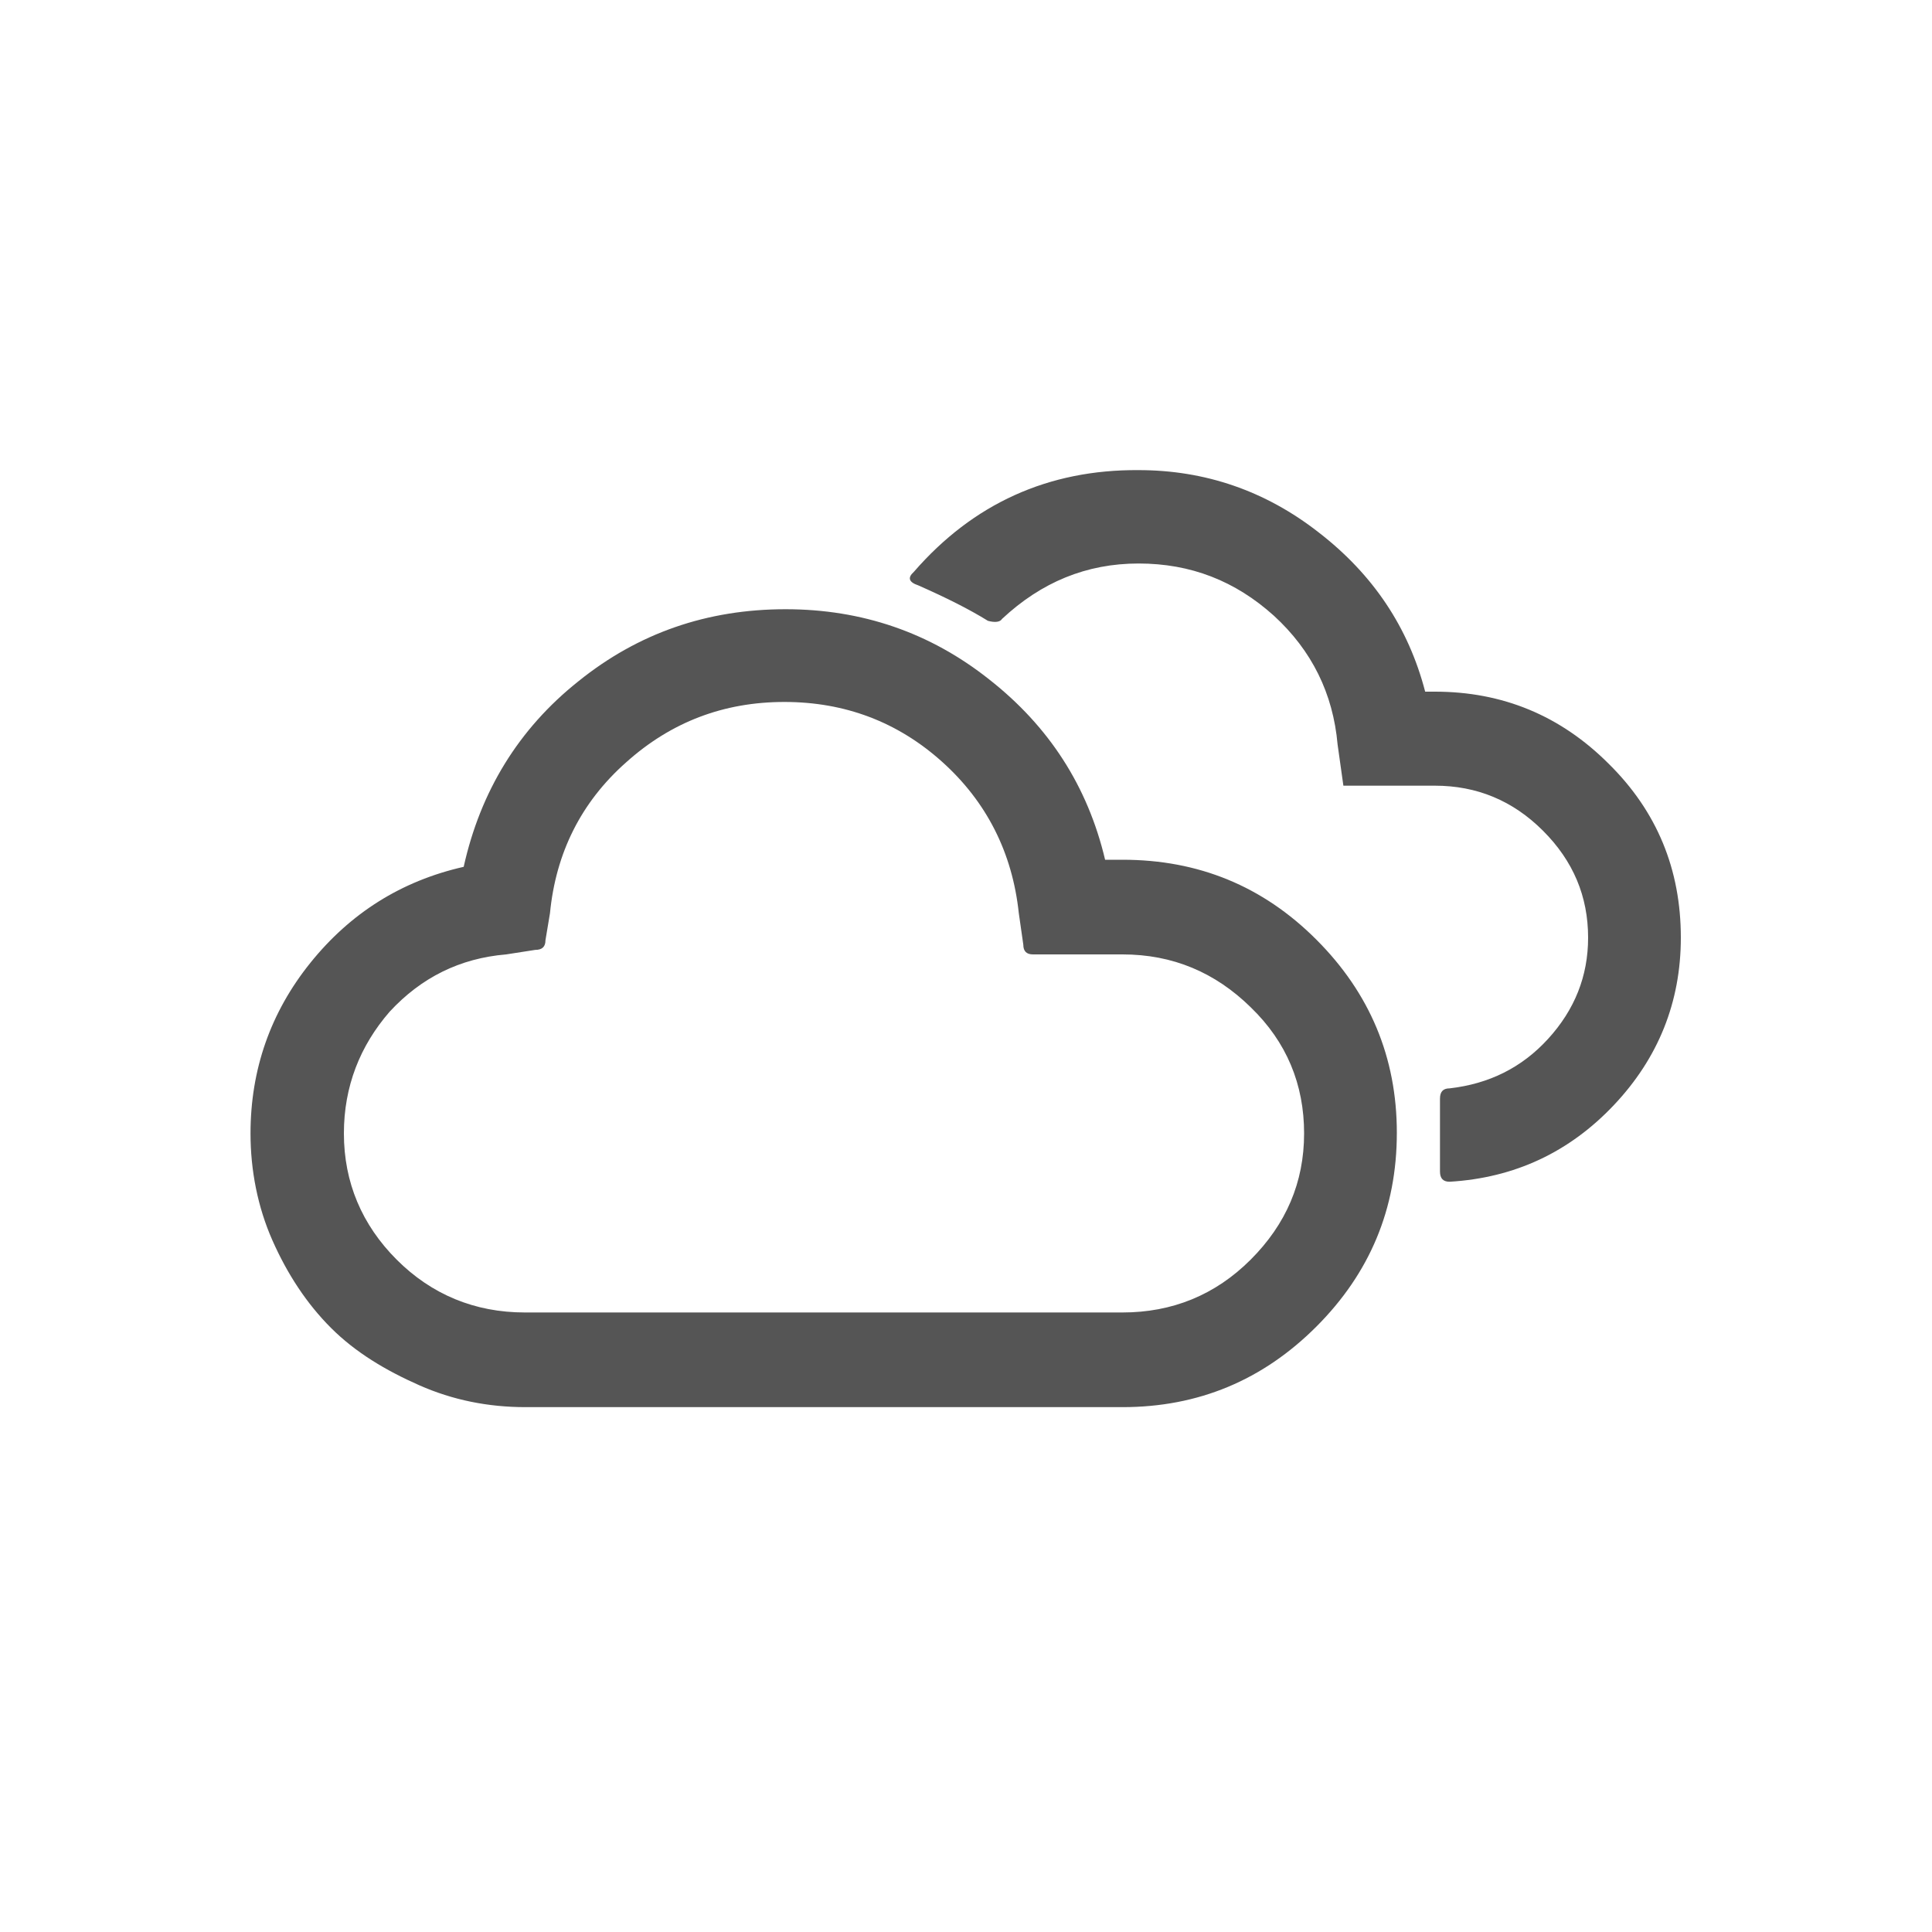
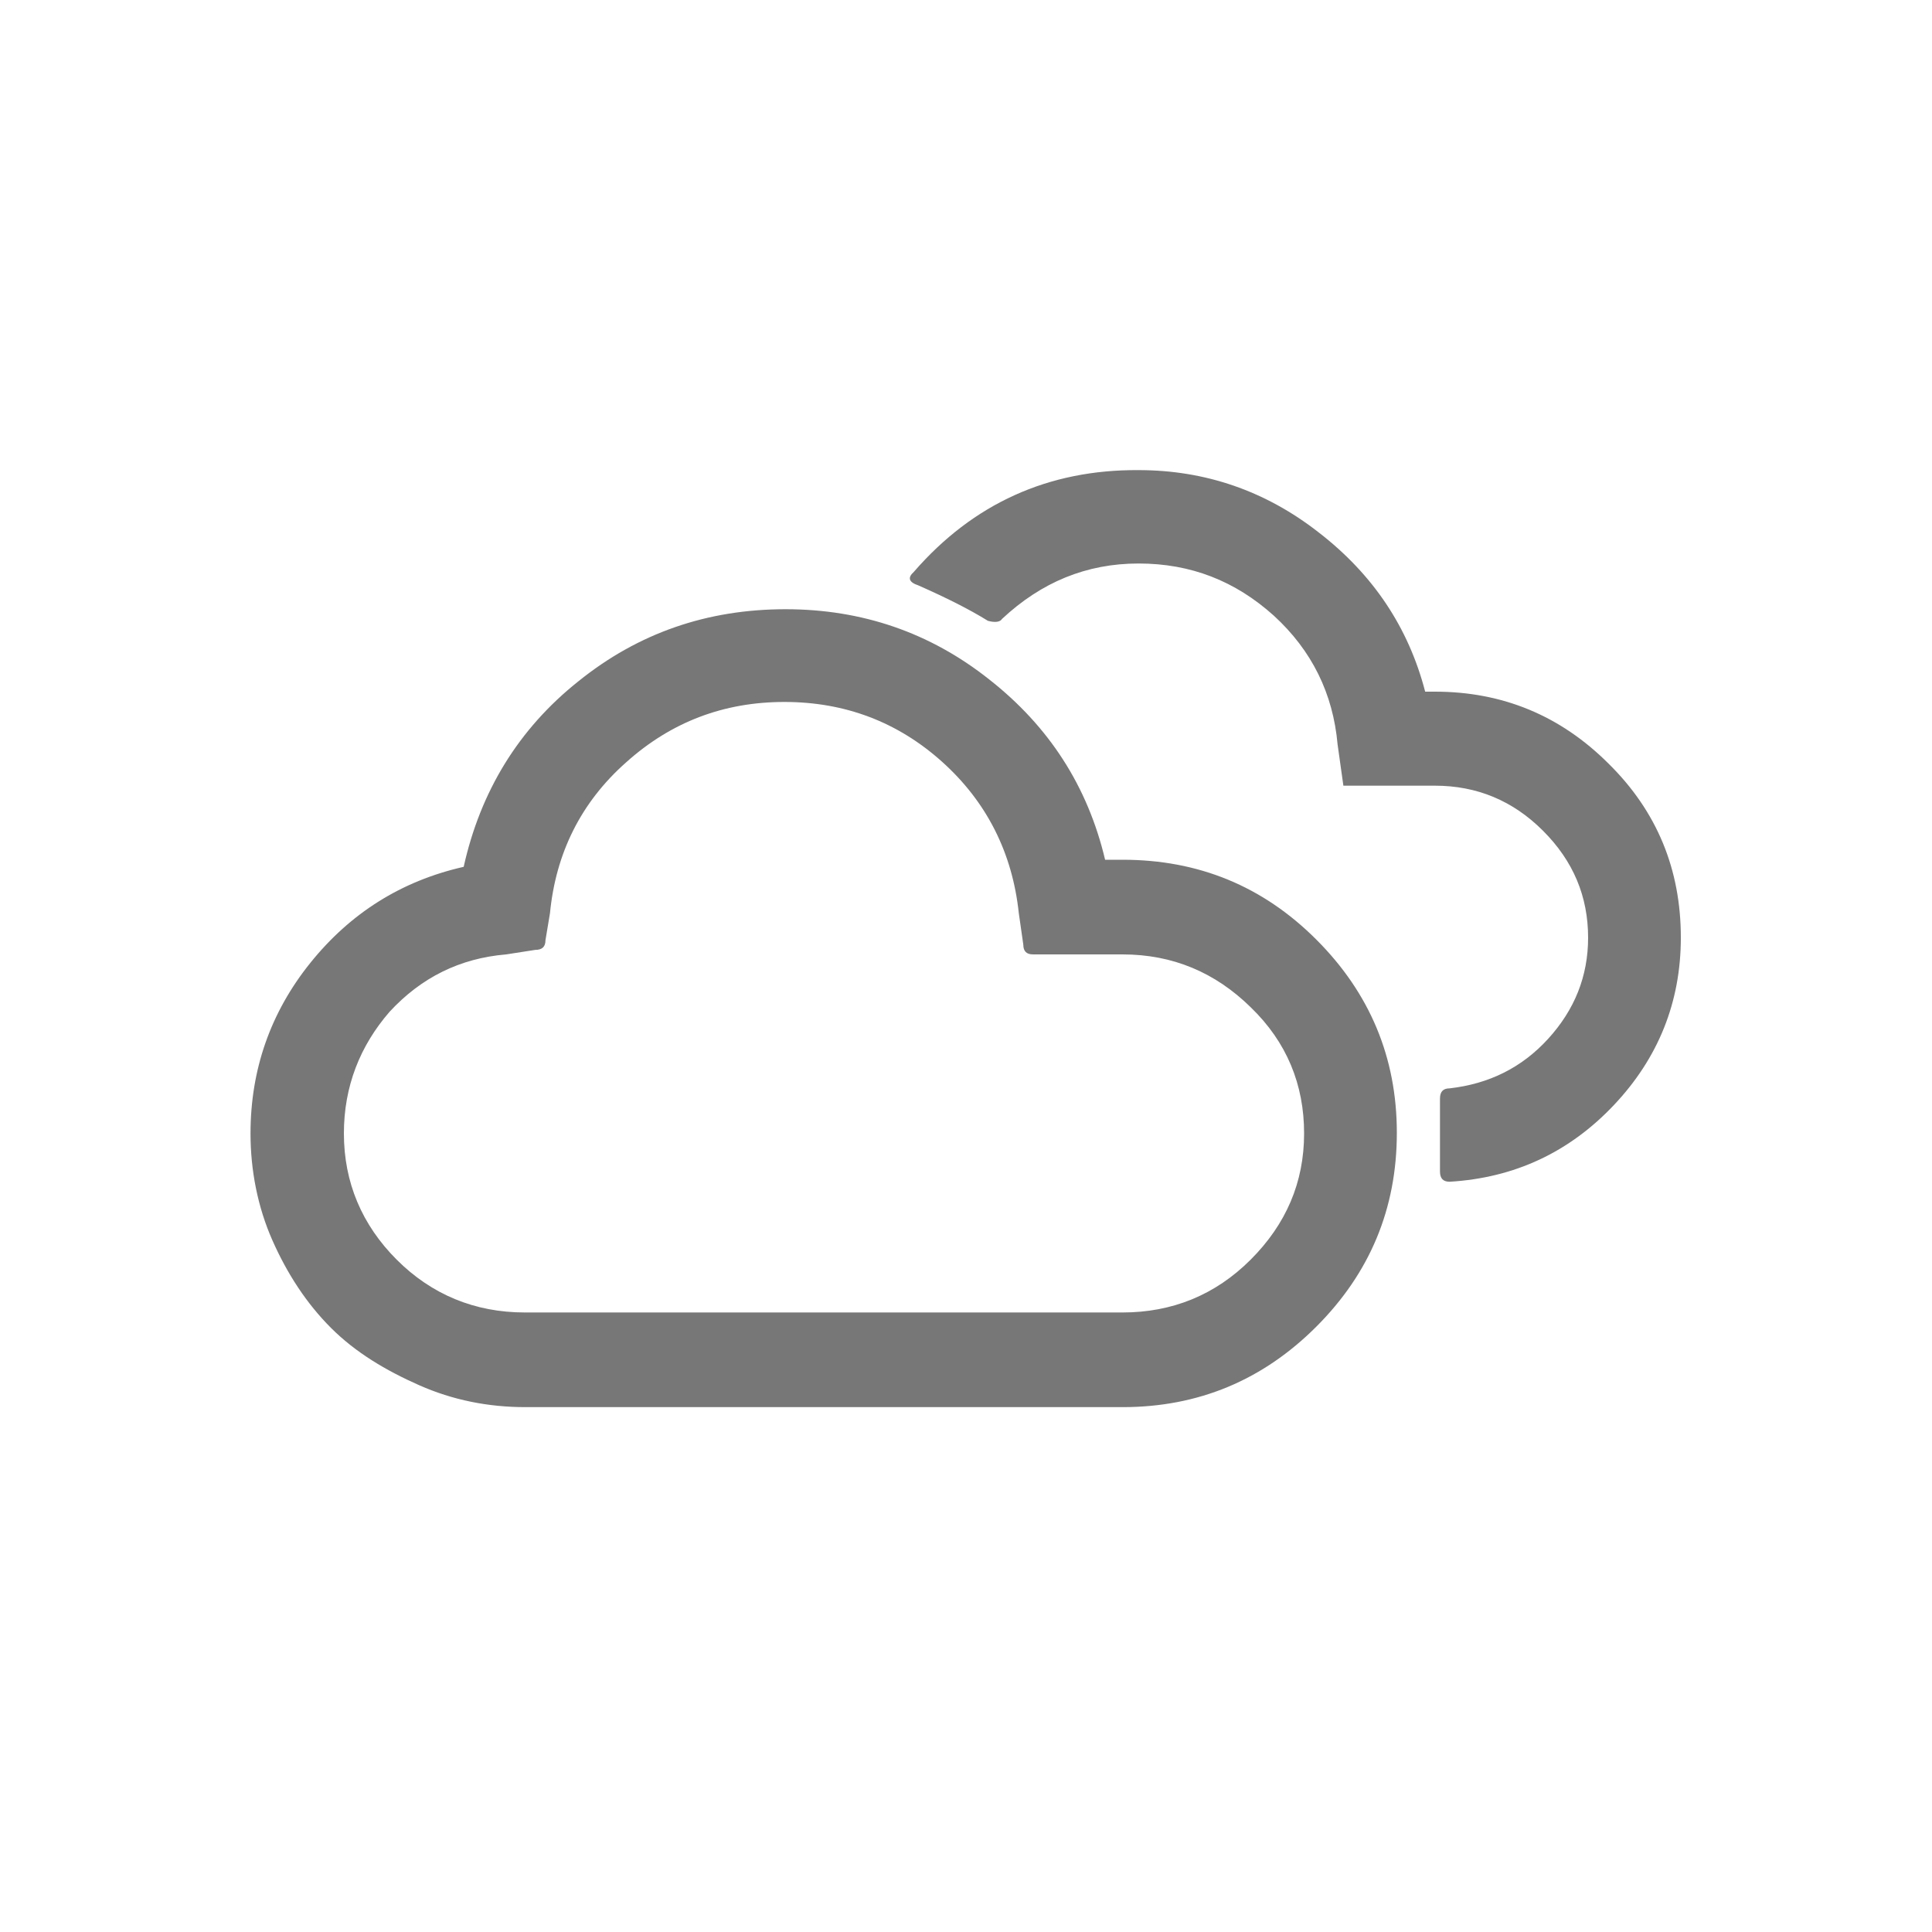
- <svg xmlns="http://www.w3.org/2000/svg" version="1.1" id="Layer_1" x="0px" y="0px" viewBox="0 0 30 30" style="enable-background:new 0 0 30 30;" xml:space="preserve" fill="#555">
+ <svg xmlns="http://www.w3.org/2000/svg" version="1.1" id="Layer_1" x="0px" y="0px" viewBox="0 0 30 30" style="enable-background:new 0 0 30 30;" xml:space="preserve" fill="#777">
  <path d="M3.89,17.6c0-0.99,0.31-1.88,0.93-2.65s1.41-1.27,2.38-1.49c0.26-1.17,0.85-2.14,1.78-2.88c0.93-0.75,2-1.12,3.22-1.12  c1.18,0,2.24,0.36,3.16,1.09c0.93,0.73,1.53,1.66,1.8,2.8h0.27c1.18,0,2.18,0.41,3.01,1.24s1.25,1.83,1.25,3  c0,1.18-0.42,2.18-1.25,3.01s-1.83,1.25-3.01,1.25H8.16c-0.58,0-1.13-0.11-1.65-0.34S5.52,21,5.14,20.62  c-0.38-0.38-0.68-0.84-0.91-1.36S3.89,18.17,3.89,17.6z M5.34,17.6c0,0.76,0.28,1.42,0.82,1.96s1.21,0.82,1.99,0.82h9.28  c0.77,0,1.44-0.27,1.99-0.82c0.55-0.55,0.83-1.2,0.83-1.96c0-0.76-0.27-1.42-0.83-1.96c-0.55-0.54-1.21-0.82-1.99-0.82h-1.39  c-0.1,0-0.15-0.05-0.15-0.15l-0.07-0.49c-0.1-0.94-0.5-1.73-1.19-2.35s-1.51-0.93-2.45-0.93c-0.94,0-1.76,0.31-2.46,0.94  c-0.7,0.62-1.09,1.41-1.18,2.34l-0.07,0.42c0,0.1-0.05,0.15-0.16,0.15l-0.45,0.07c-0.72,0.06-1.32,0.36-1.81,0.89  C5.59,16.24,5.34,16.87,5.34,17.6z M14.19,8.88c-0.1,0.09-0.08,0.16,0.07,0.21c0.43,0.19,0.79,0.37,1.08,0.55  c0.11,0.03,0.19,0.02,0.22-0.03c0.61-0.57,1.31-0.86,2.12-0.86c0.81,0,1.5,0.27,2.1,0.81c0.59,0.54,0.92,1.21,0.99,2l0.09,0.64h1.42  c0.65,0,1.21,0.23,1.68,0.7c0.47,0.47,0.7,1.02,0.7,1.66c0,0.6-0.21,1.12-0.62,1.57s-0.92,0.7-1.53,0.77c-0.1,0-0.15,0.05-0.15,0.16  v1.13c0,0.11,0.05,0.16,0.15,0.16c1.01-0.06,1.86-0.46,2.55-1.19s1.04-1.6,1.04-2.6c0-1.06-0.37-1.96-1.12-2.7  c-0.75-0.75-1.65-1.12-2.7-1.12h-0.15c-0.26-1-0.81-1.82-1.65-2.47c-0.83-0.65-1.77-0.97-2.8-0.97C16.28,7.29,15.11,7.82,14.19,8.88  z" />
</svg>
